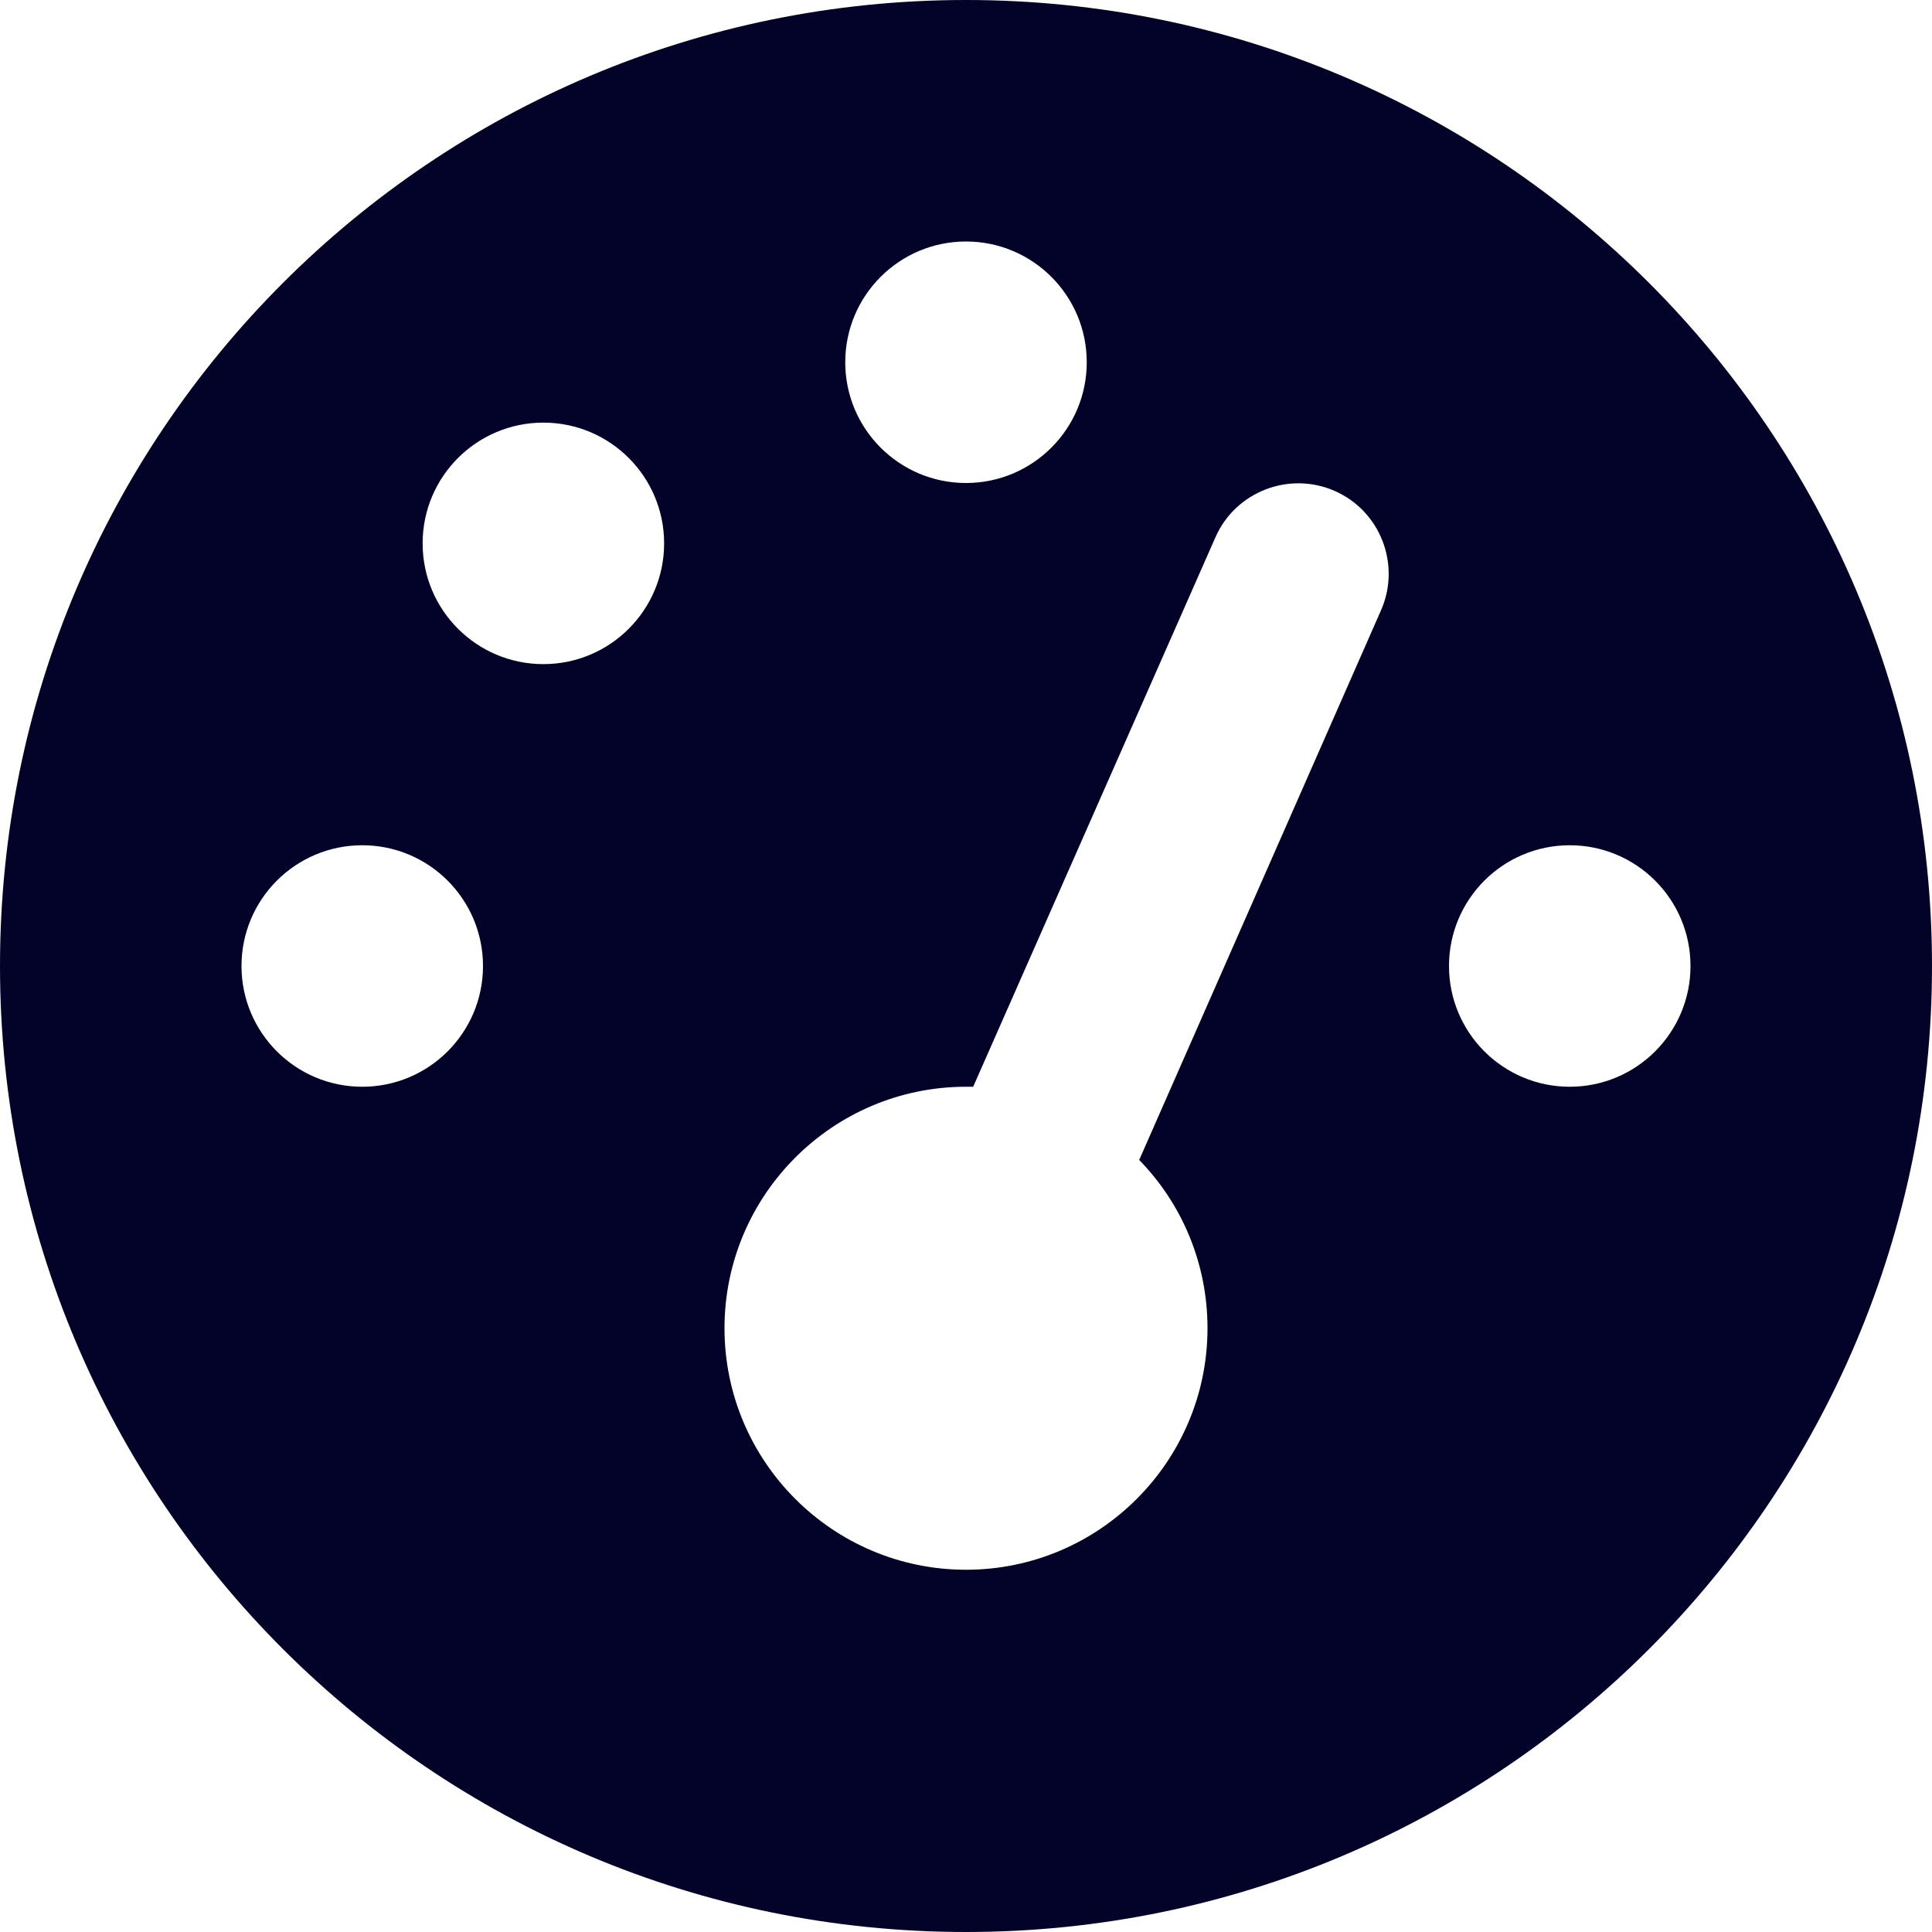
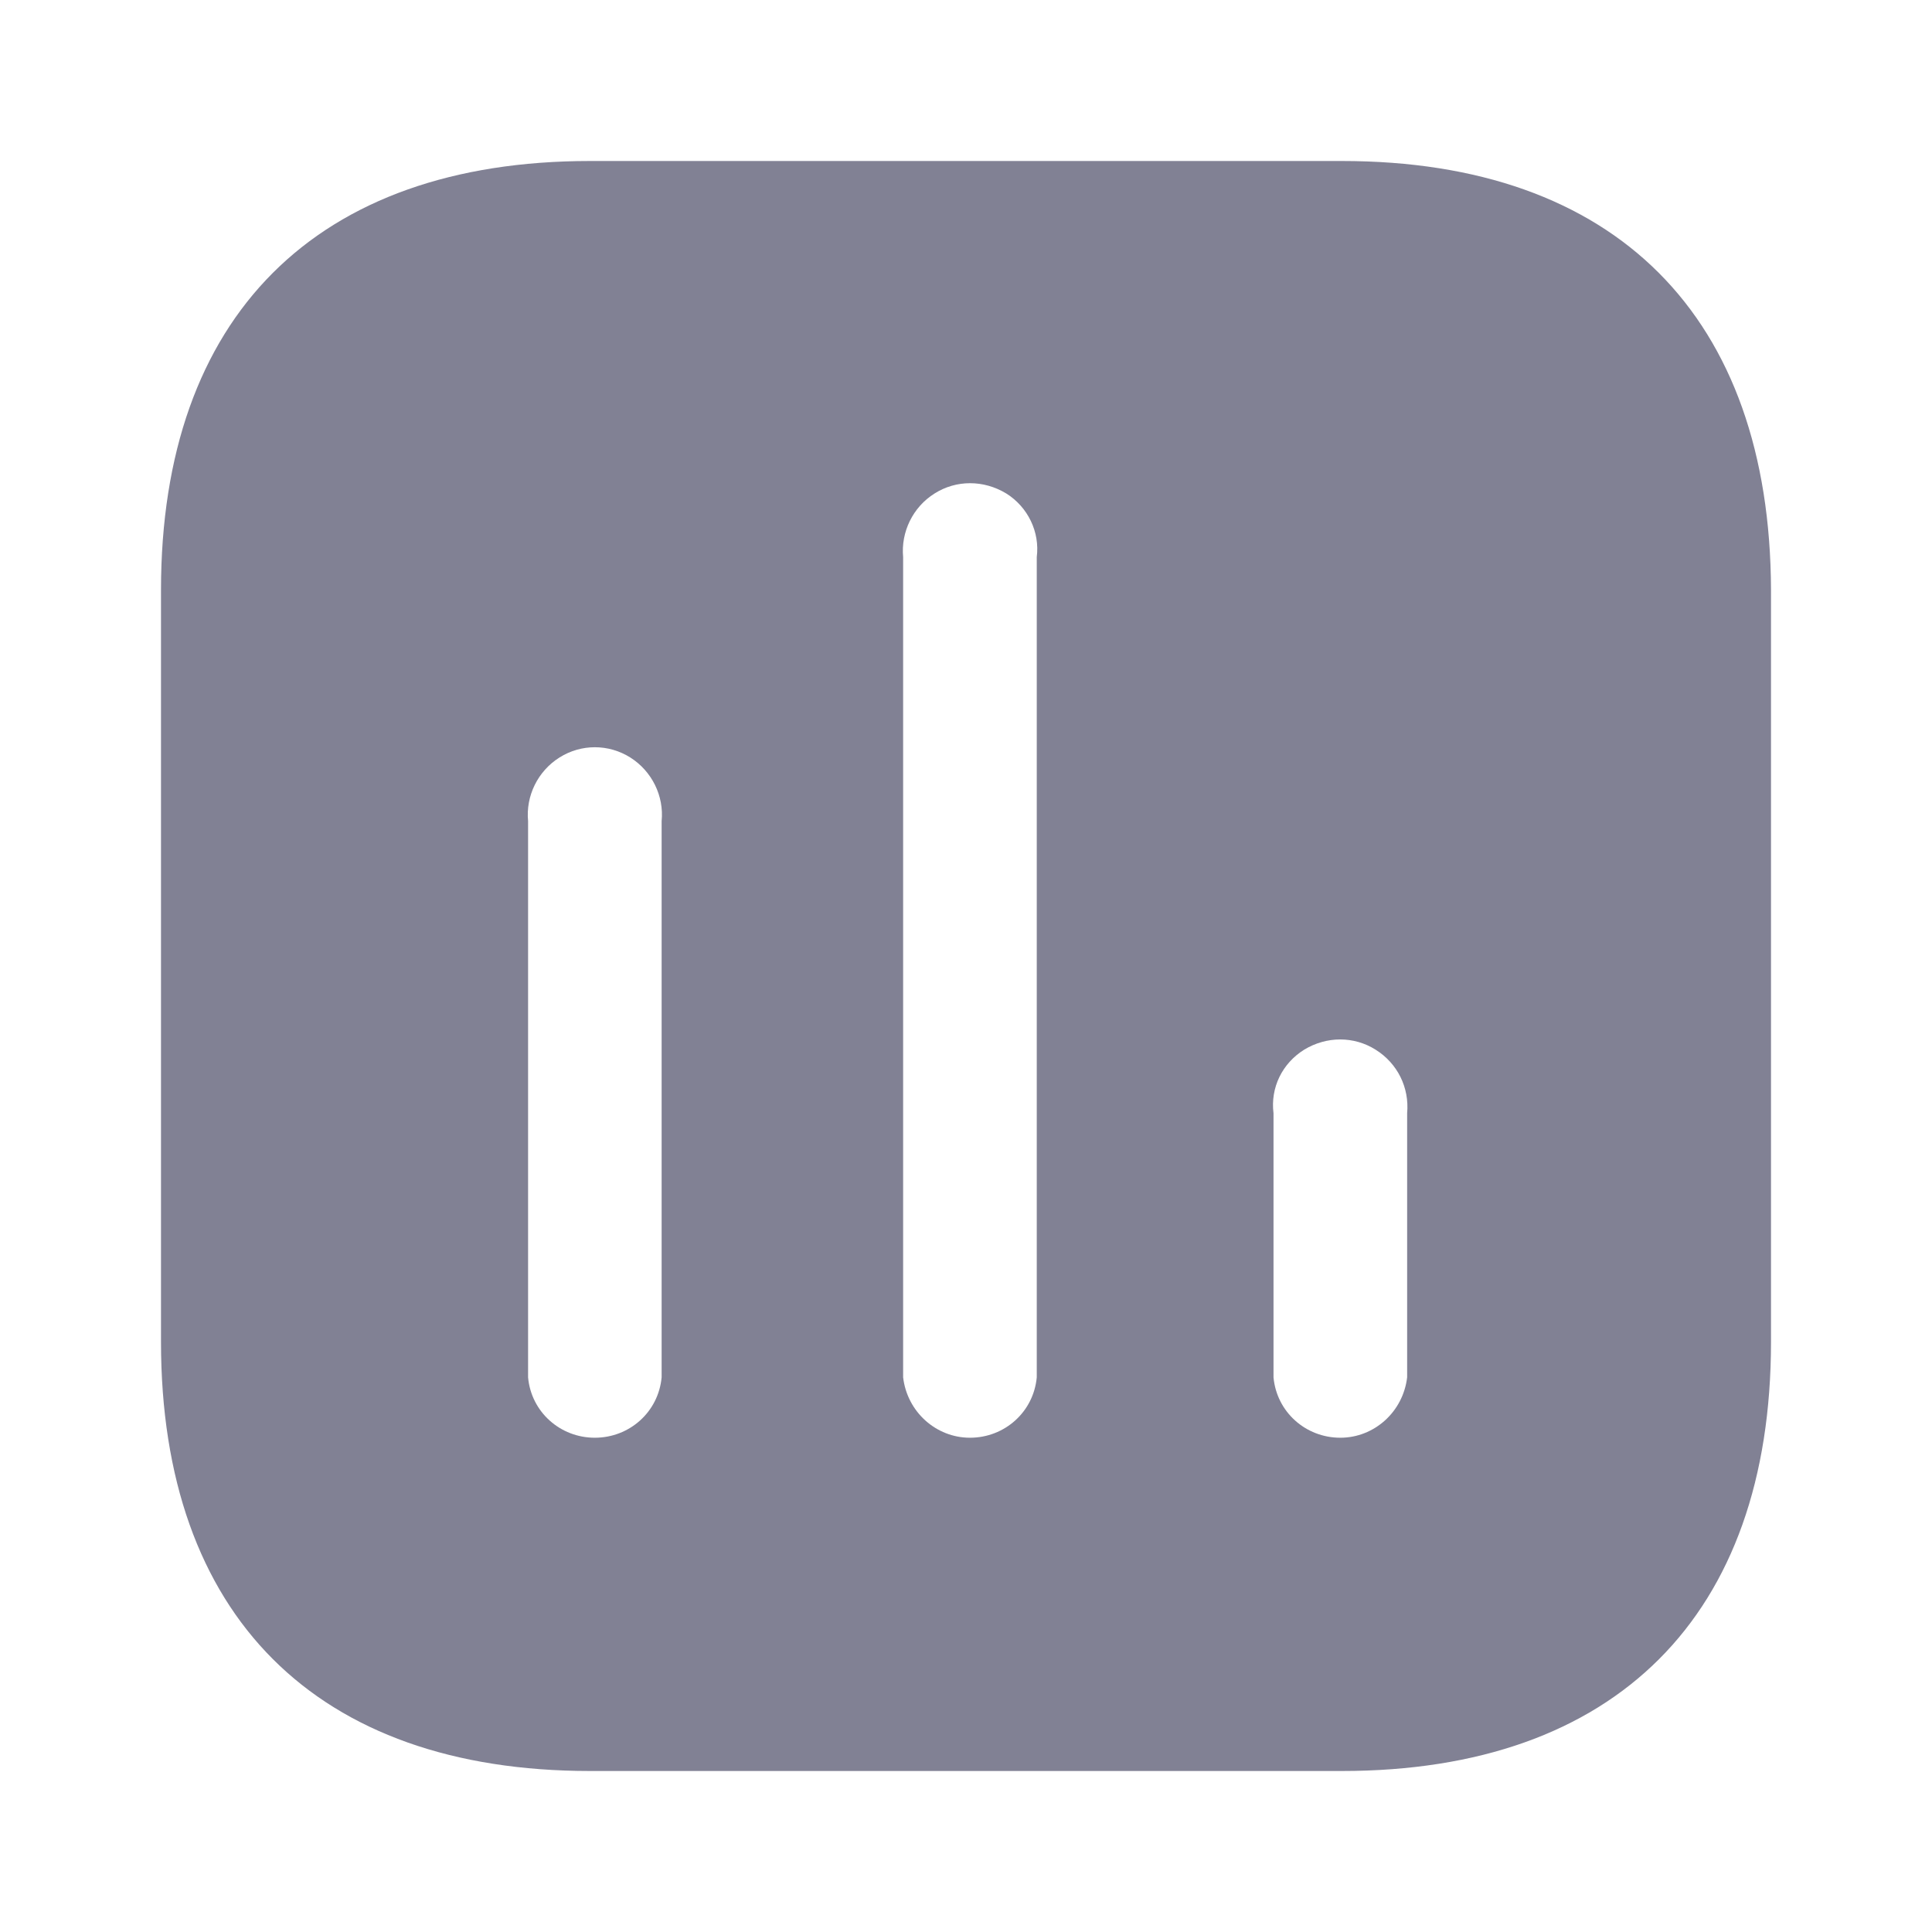
- <svg xmlns="http://www.w3.org/2000/svg" viewBox="0 0 512 512">
-   <path d="M0 256a256 256 0 1 1 512 0A256 256 0 1 1 0 256zM288 96a32 32 0 1 0 -64 0 32 32 0 1 0 64 0zM256 416c35.3 0 64-28.7 64-64c0-17.4-6.9-33.1-18.1-44.6L366 161.7c5.3-12.1-.2-26.3-12.3-31.6s-26.3 .2-31.6 12.3L257.9 288c-.6 0-1.3 0-1.9 0c-35.3 0-64 28.7-64 64s28.7 64 64 64zM176 144a32 32 0 1 0 -64 0 32 32 0 1 0 64 0zM96 288a32 32 0 1 0 0-64 32 32 0 1 0 0 64zm352-32a32 32 0 1 0 -64 0 32 32 0 1 0 64 0z" fill="#030229" />
+ <svg xmlns="http://www.w3.org/2000/svg" width="24" height="24" viewBox="0 0 24 24" fill="none">
+   <g>
+     <path fill-rule="evenodd" clip-rule="evenodd" d="M7.33 2H16.669C20.07 2 21.99 3.929 22 7.33V16.67C22 20.07 20.07 22 16.669 22H7.33C3.929 22 2 20.07 2 16.67V7.33C2 3.929 3.929 2 7.33 2ZM12.049 17.86C12.48 17.86 12.839 17.54 12.879 17.11V6.92C12.919 6.61 12.77 6.299 12.5 6.13C12.219 5.96 11.879 5.96 11.61 6.13C11.339 6.299 11.19 6.61 11.219 6.92V17.11C11.27 17.54 11.629 17.86 12.049 17.86ZM16.65 17.86C17.07 17.86 17.429 17.54 17.48 17.11V13.83C17.509 13.509 17.36 13.21 17.089 13.04C16.82 12.87 16.48 12.87 16.2 13.04C15.929 13.21 15.78 13.509 15.82 13.83V17.11C15.86 17.54 16.219 17.86 16.65 17.86ZM8.219 17.11C8.179 17.54 7.82 17.86 7.389 17.86C6.959 17.86 6.599 17.54 6.56 17.11V10.2C6.53 9.889 6.679 9.58 6.95 9.41C7.219 9.24 7.56 9.24 7.83 9.41C8.099 9.58 8.25 9.889 8.219 10.2V17.11Z" fill="#818194" />
+   </g>
</svg>
